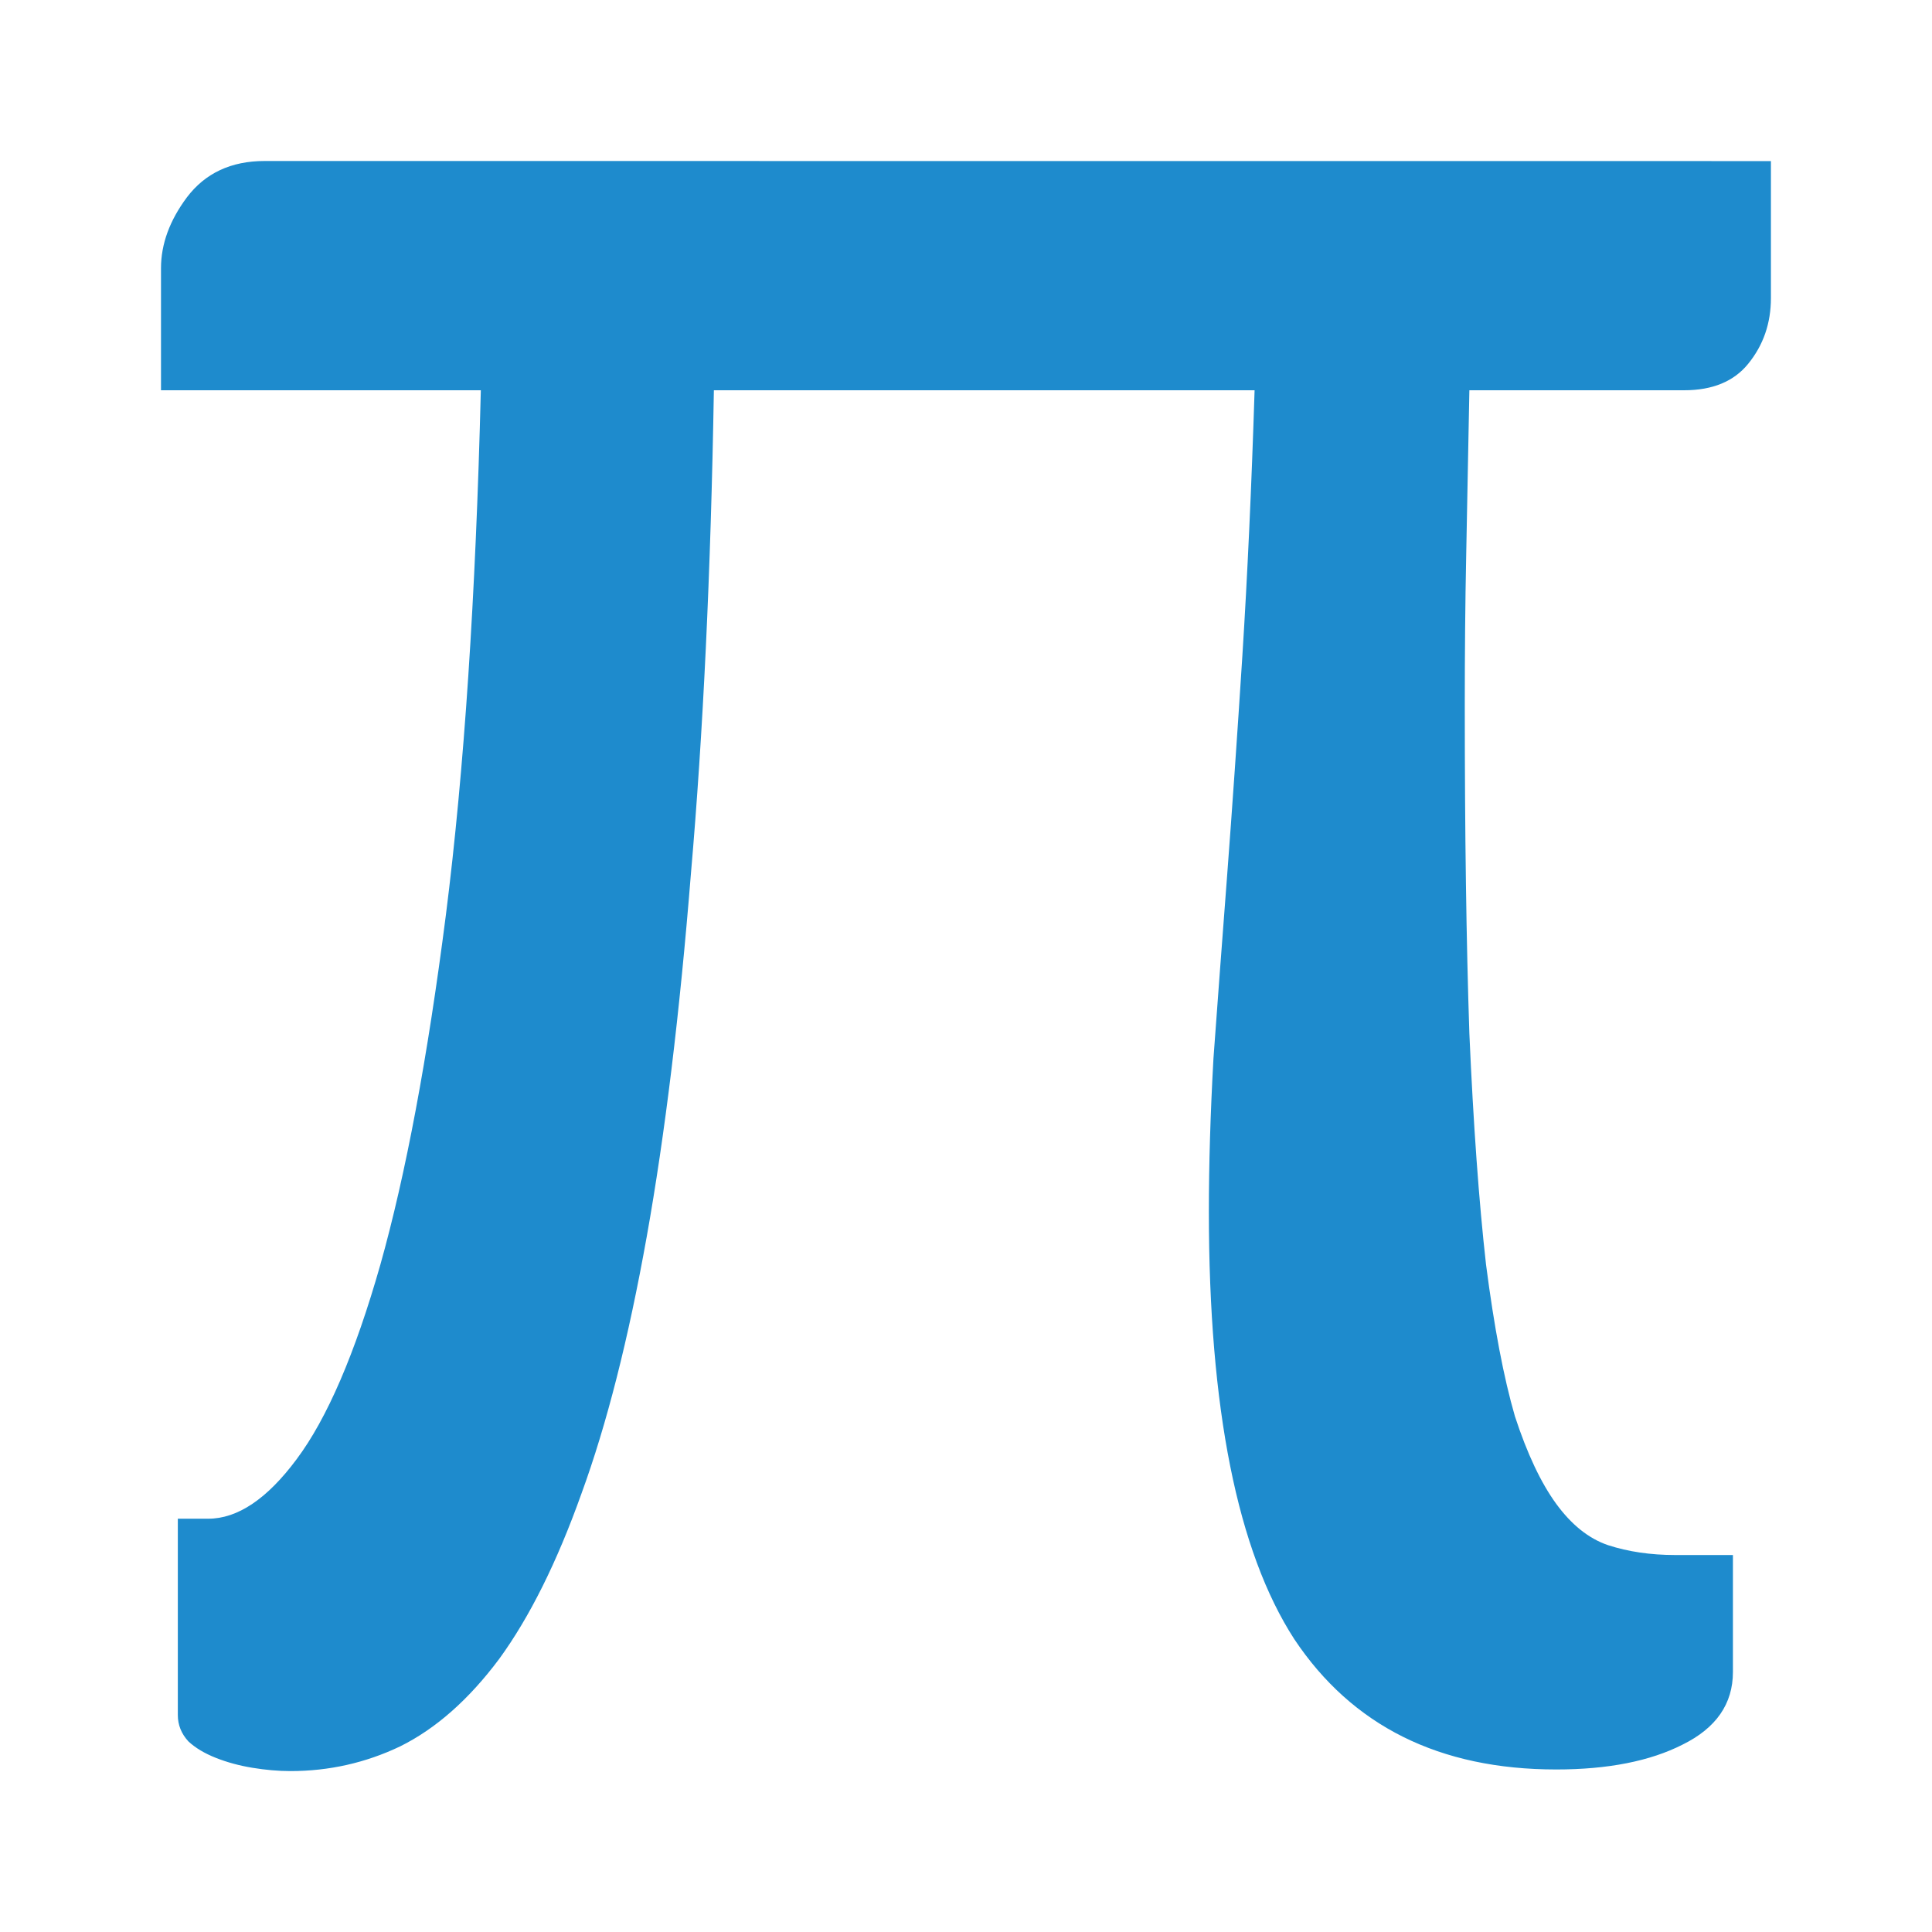
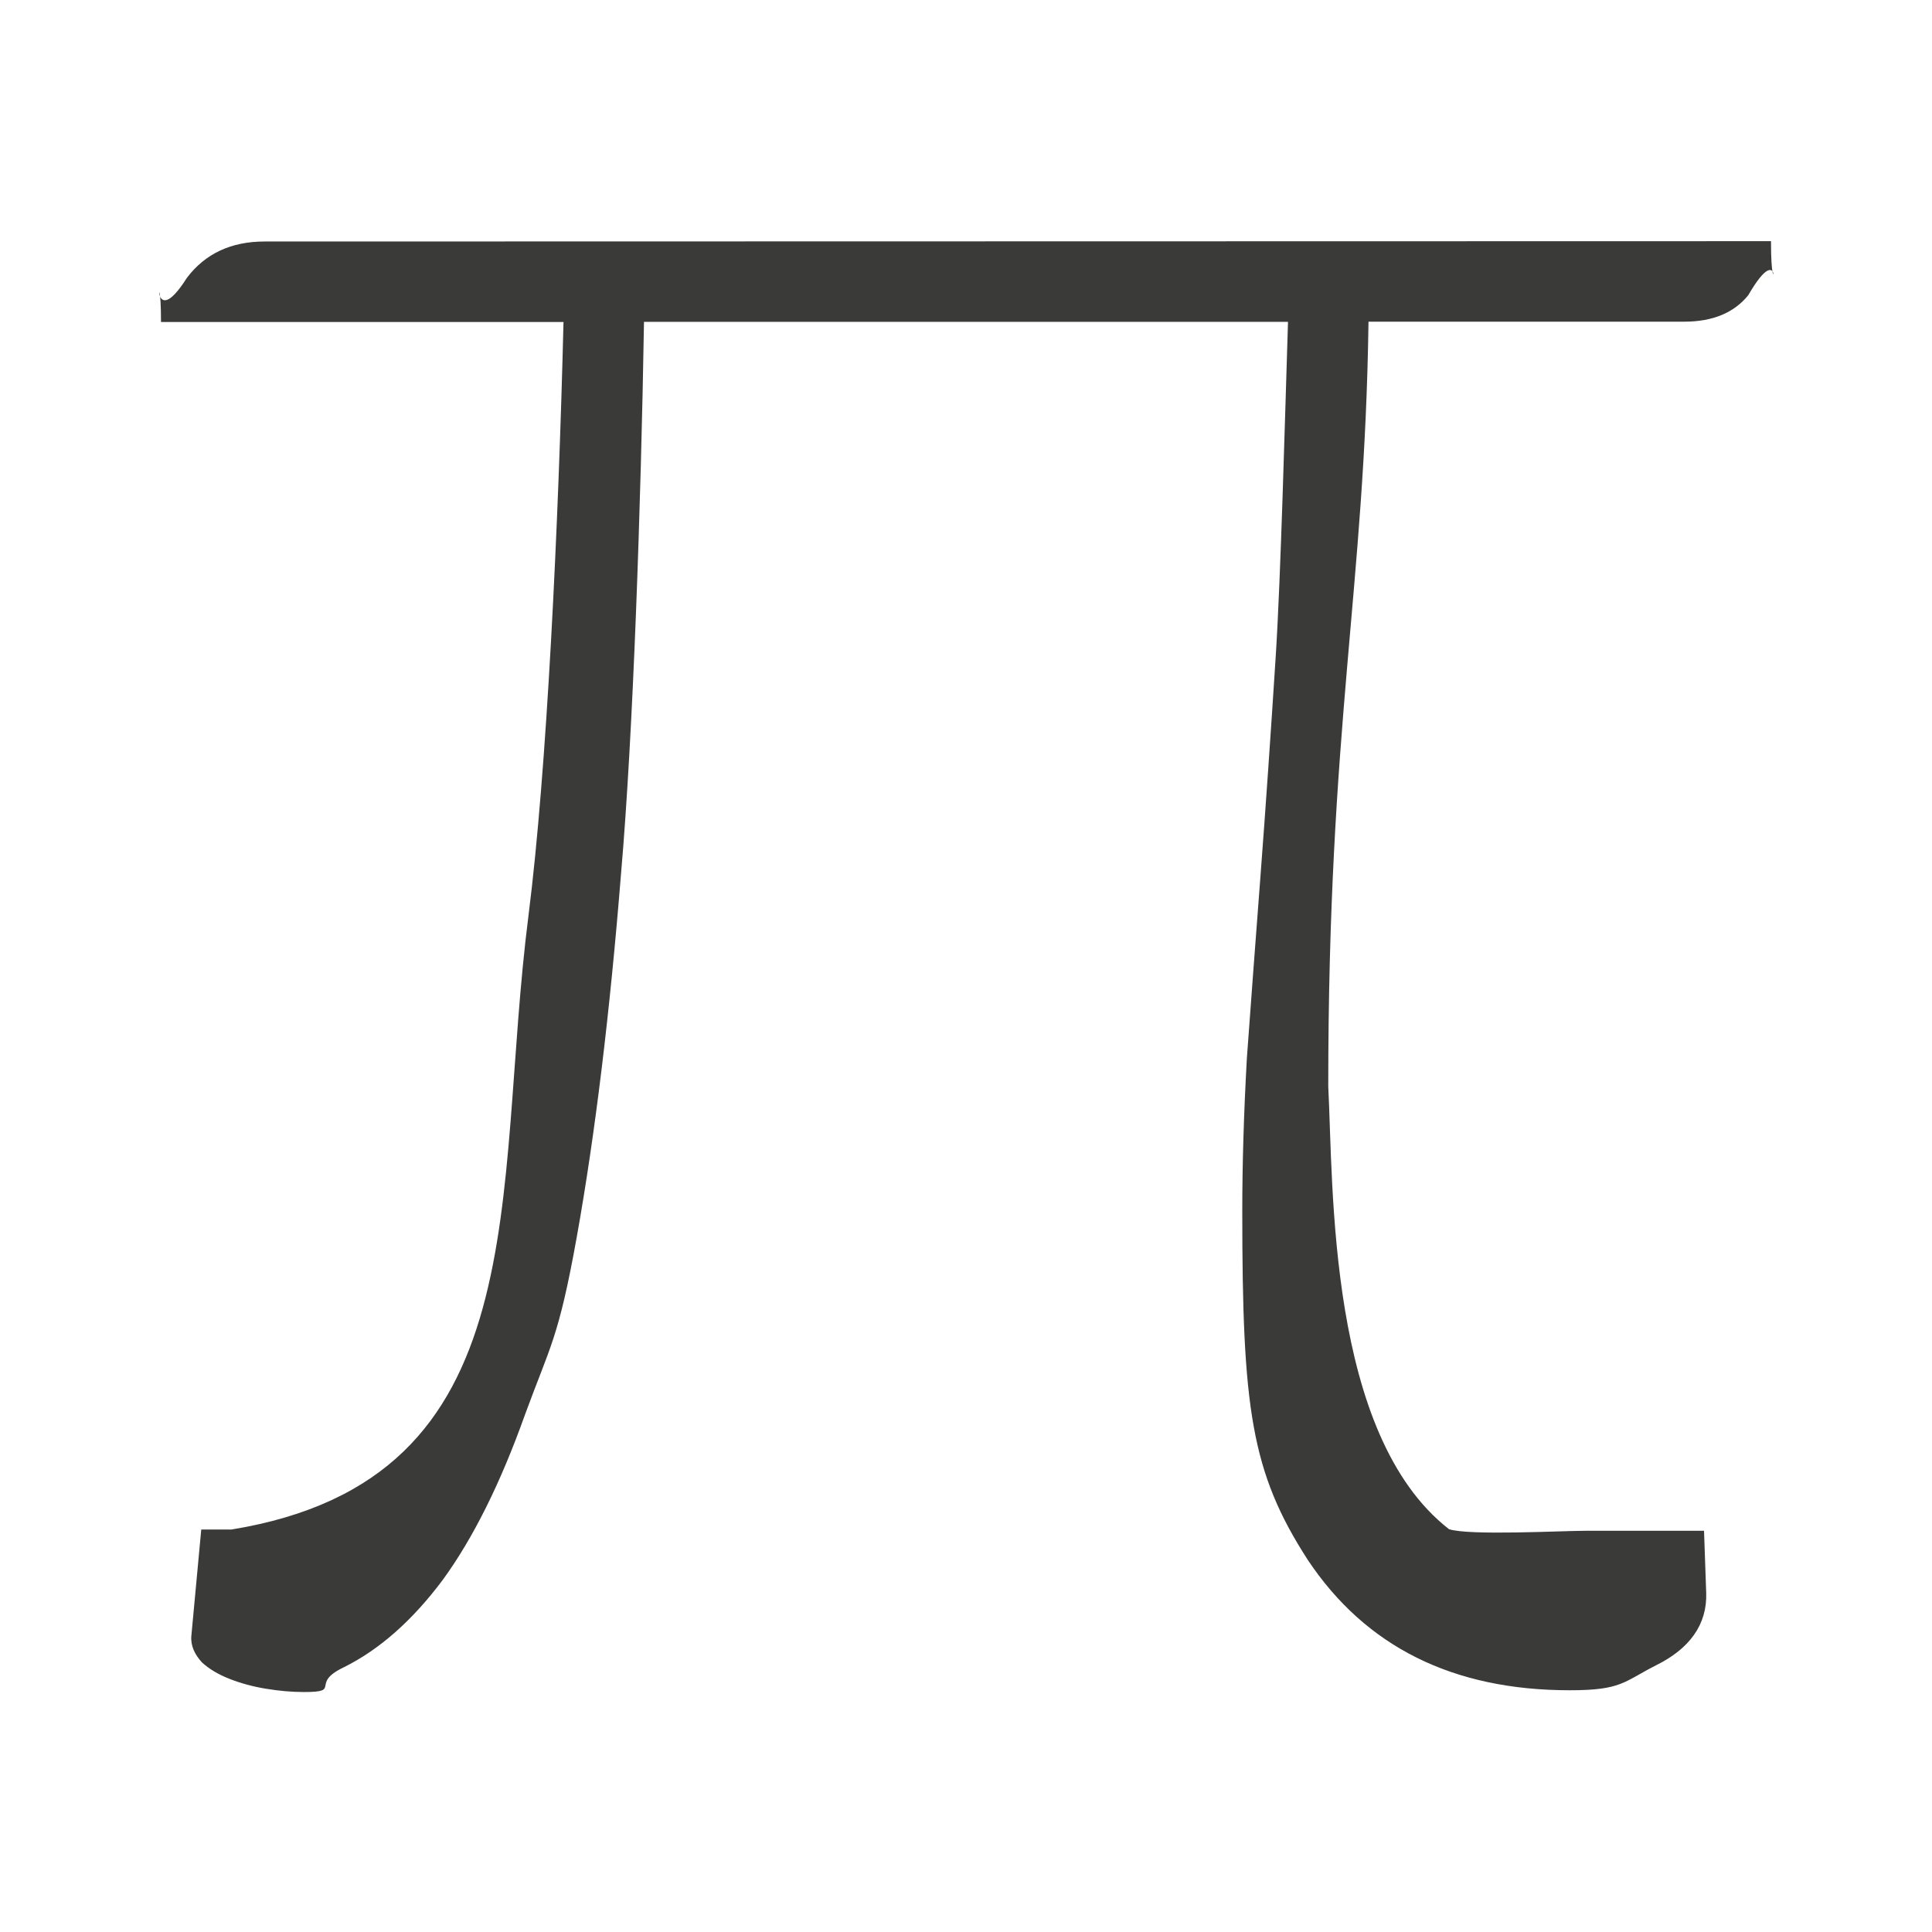
<svg xmlns="http://www.w3.org/2000/svg" viewBox="0 0 24 24">
-   <path d="m3.287 2c-.416 0-.738.151-.965.451-.214.287-.322.58-.322.881v1.516h3.973c-.063 2.555-.207 4.728-.434 6.518-.227 1.776-.499 3.224-.814 4.344-.315 1.107-.663 1.913-1.041 2.418-.366.492-.732.738-1.098.738h-.377v2.438c0 .123.043.232.131.328.088.082.203.15.342.205.139.055.289.096.453.123.164.027.321.041.473.041.479 0 .934-.102 1.363-.307.442-.219.852-.58 1.23-1.086.378-.519.719-1.204 1.021-2.051.315-.861.585-1.925.812-3.195.227-1.27.41-2.775.549-4.51.151-1.735.247-3.736.285-6.004h6.717c-.038 1.202-.089 2.304-.152 3.301-.063.984-.126 1.891-.189 2.725-.063.82-.119 1.579-.17 2.275-.038.683-.057 1.317-.057 1.904 0 2.445.354 4.216 1.061 5.309.719 1.079 1.803 1.619 3.254 1.619.643 0 1.167-.104 1.57-.309.416-.205.625-.506.625-.902v-1.453h-.719c-.303 0-.582-.041-.834-.123-.24-.082-.453-.254-.643-.514-.189-.26-.36-.621-.512-1.086-.139-.478-.258-1.106-.359-1.885-.088-.779-.157-1.735-.207-2.869-.038-1.134-.057-2.493-.057-4.078 0-.628.005-1.256.018-1.885.013-.628.026-1.305.039-2.029h2.668c.353 0 .618-.11.795-.328.189-.232.283-.504.283-.818v-1.701z" fill="#1e8bcd" />
+   <path d="m3.287 3c-.416 0-.738.151-.965.451-.469.74-.322-.329-.322.549h5c-.063 2.555-.207 5.576-.434 7.365-.446 3.481.156 7.005-3.689 7.635h-.377l-.123 1.322c-.011.122.043.232.131.328.088.082.203.15.342.205.139.055.289.096.453.123.164.027.321.041.473.041.479 0 .065-.102.494-.307.442-.219.852-.58 1.23-1.086.378-.519.719-1.204 1.021-2.051.315-.861.417-.944.645-2.215.227-1.27.41-2.775.549-4.51.151-1.735.247-4.584.285-6.852h8c-.038 1.202-.089 3.151-.152 4.148-.063.984-.126 1.891-.189 2.725-.063.82-.119 1.579-.17 2.275-.038.683-.057 1.317-.057 1.904 0 2.445.108 3.235.814 4.328.719 1.079 1.803 1.619 3.254 1.619.643 0 .667-.104 1.07-.309.416-.205.639-.506.625-.902l-.027-.77h-1.473c-.303 0-1.443.062-1.695-.02-1.51-1.176-1.435-4.254-1.5-5.5 0-4.5.454-6.169.5-9.5h3.922c.353 0 .618-.11.795-.328.446-.769.283.238.283-.672z" fill="#3a3a38" />
</svg>
